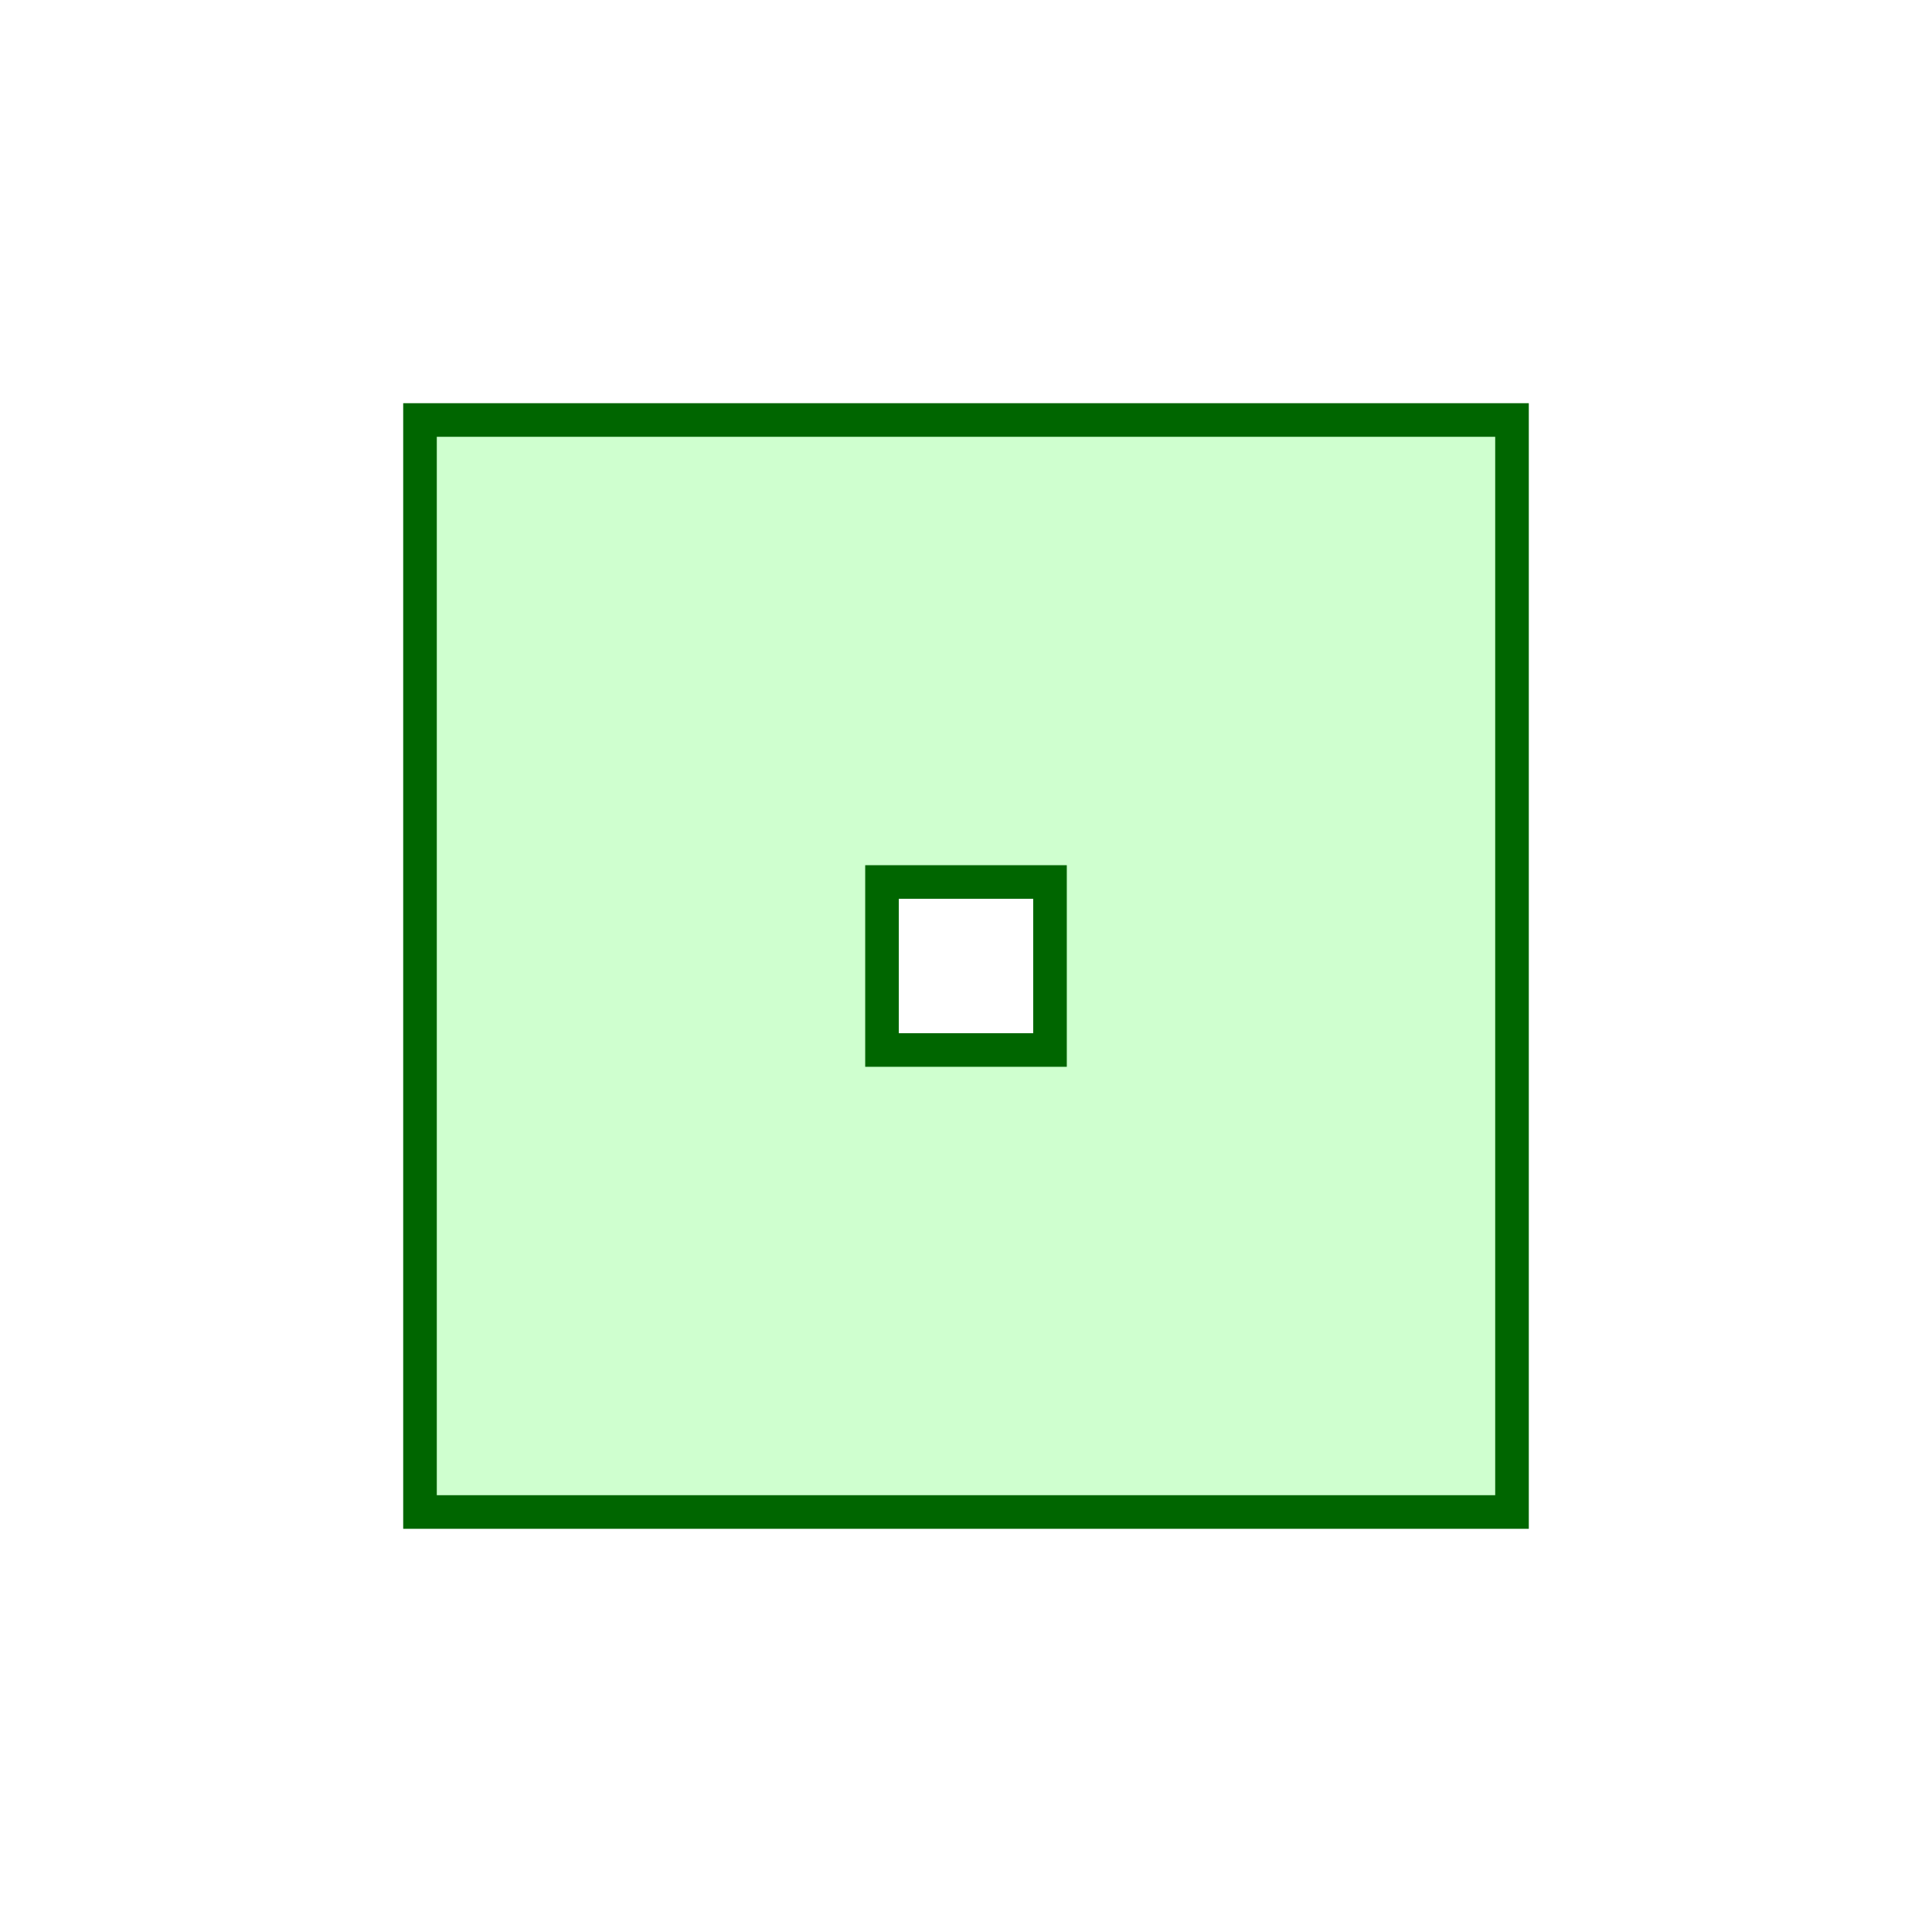
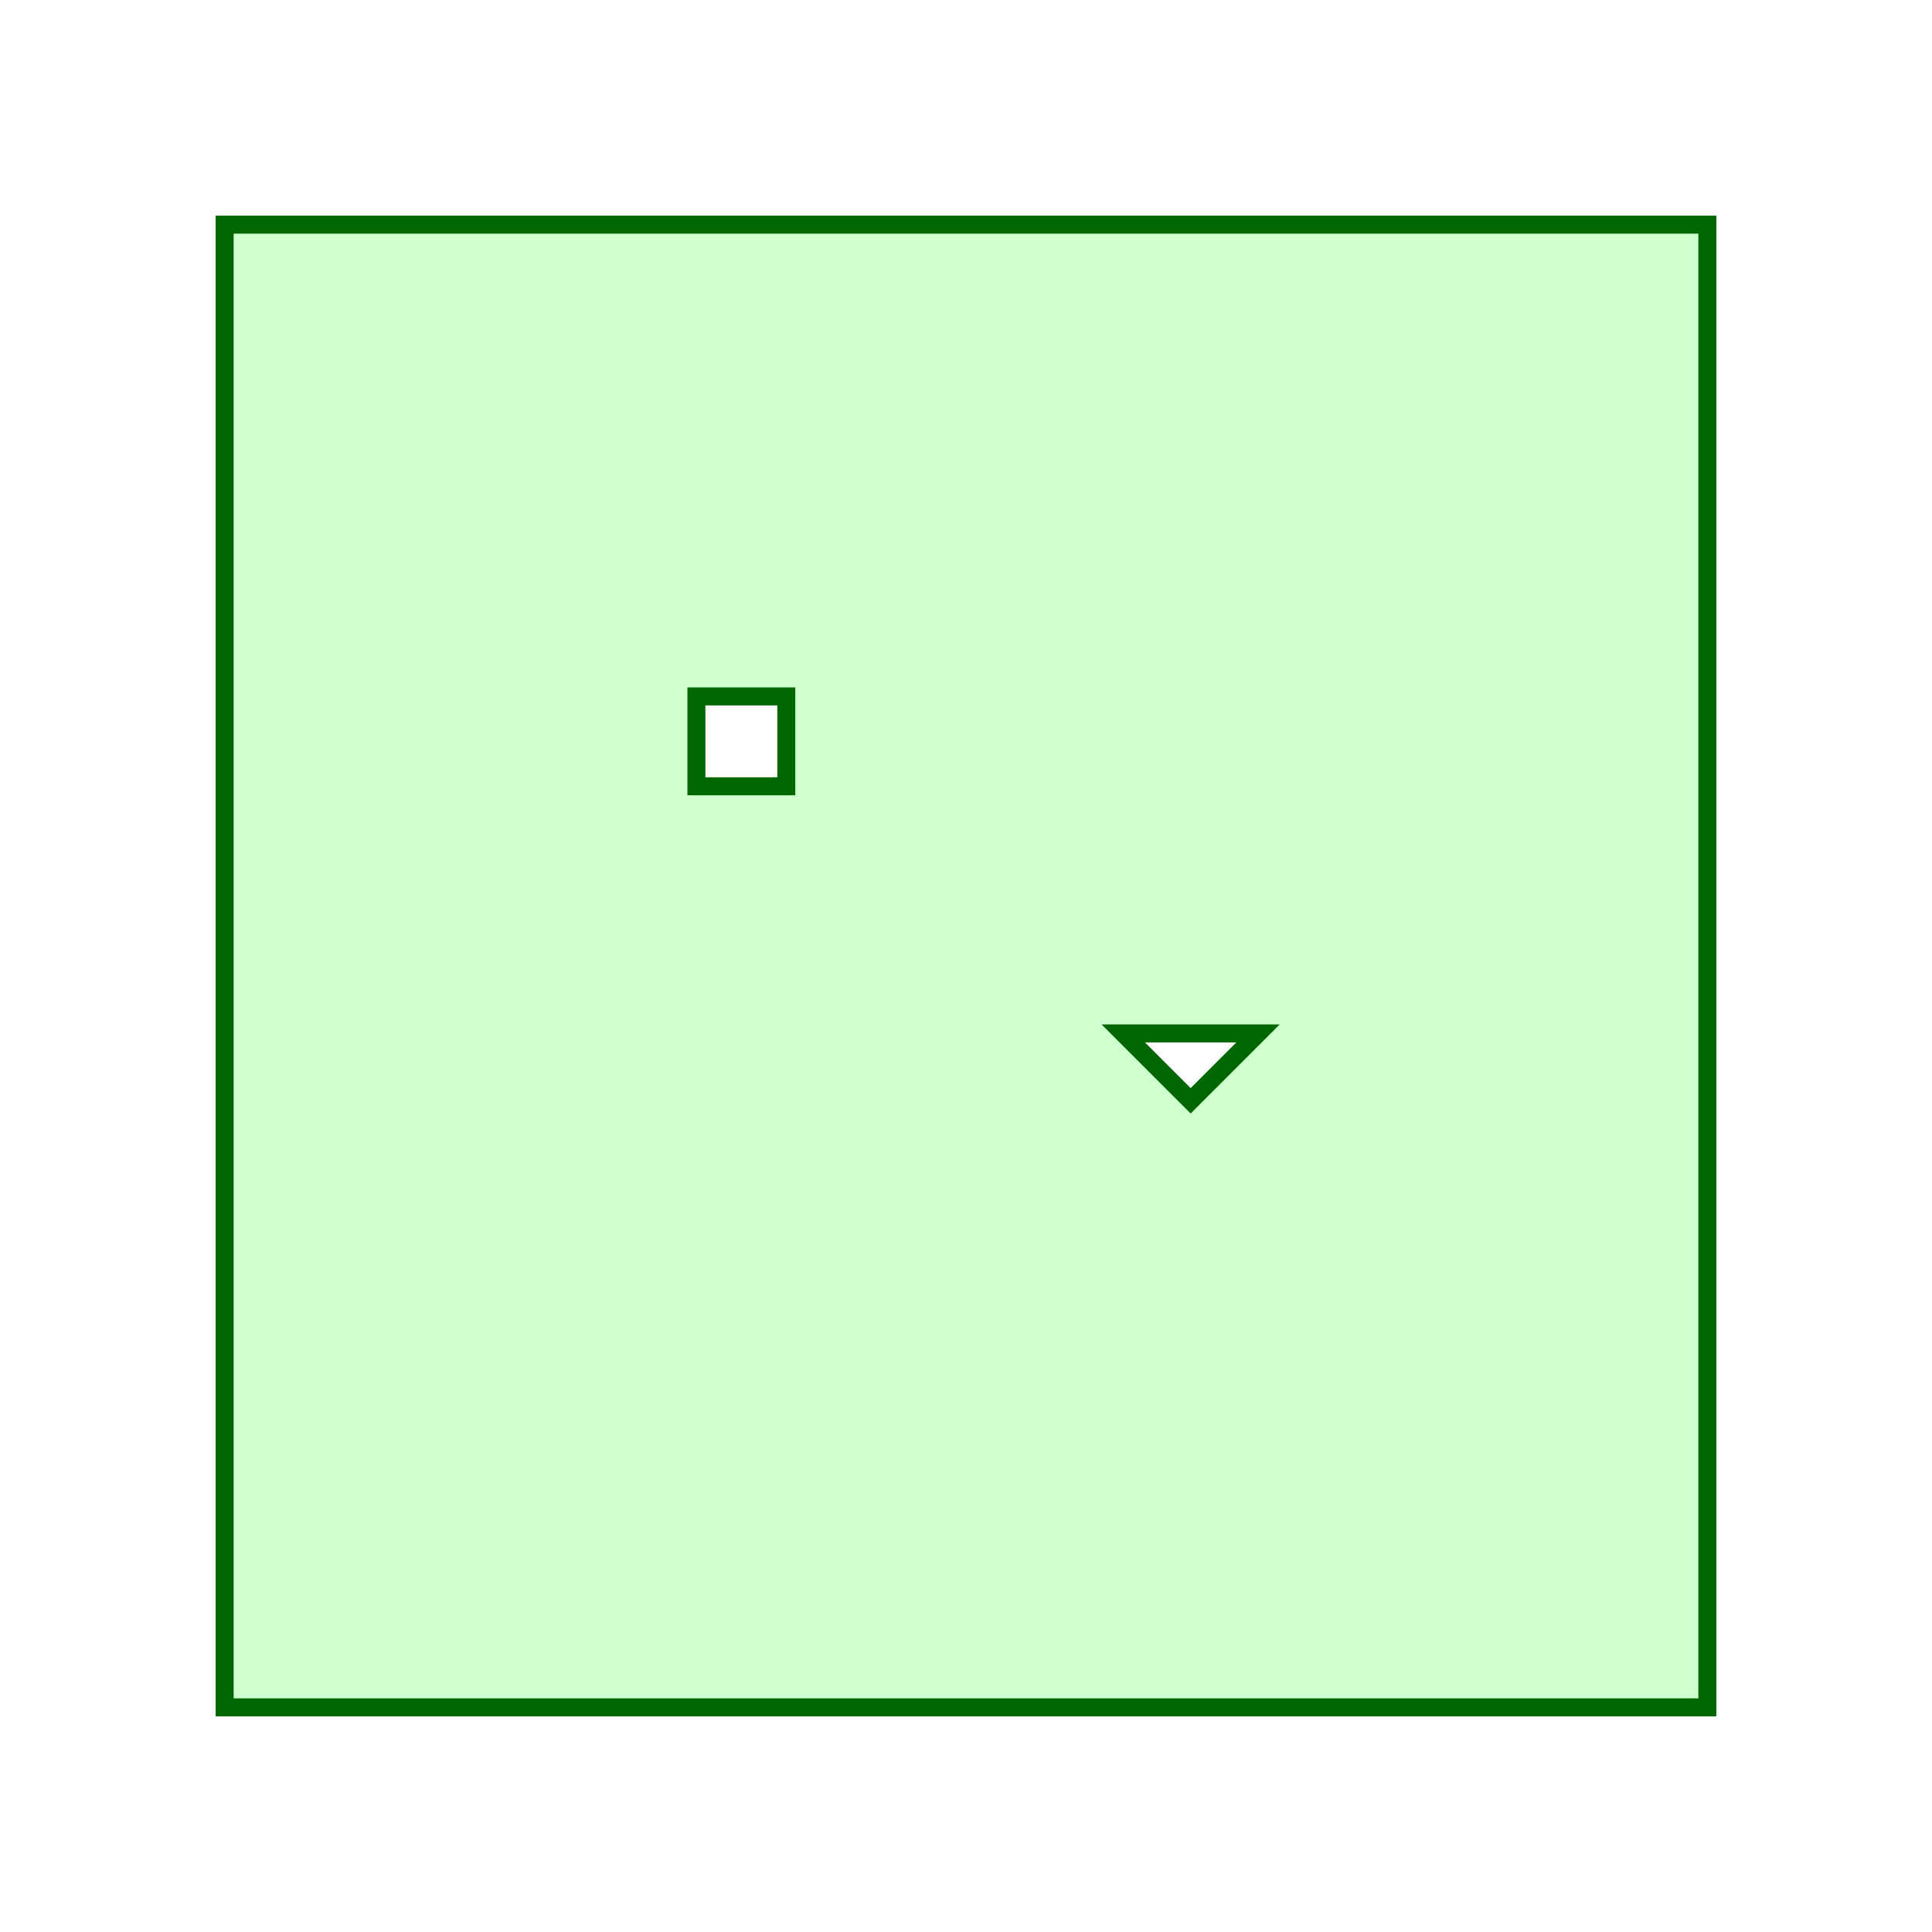
- <svg xmlns="http://www.w3.org/2000/svg" width="46px" height="46px" viewBox="0 0 46 46" version="1.0">
-   <path d=" M 36.00 36.00 L 10.00 36.00 L 10.00 10.00 L 36.00 10.00 z M 21.00 21.00 L 21.00 25.00 L 25.00 25.00 L 25.00 21.00 z" style="fill:#00ff00; fill-opacity:0.19; fill-rule:evenodd; stroke:#006600; stroke-opacity:1.00; stroke-width:0.80;" />
+ <svg xmlns="http://www.w3.org/2000/svg" width="86px" height="86px" viewBox="0 0 86 86" version="1.0">
+   <path d=" M 76.00 76.00 L 10.00 76.00 L 10.00 10.00 L 76.00 10.00 z M 50.00 46.00 L 53.00 49.00 L 56.00 46.00 z M 31.00 31.00 L 31.00 35.00 L 35.00 35.00 L 35.00 31.00 z" style="fill:#00ff00; fill-opacity:0.19; fill-rule:evenodd; stroke:#006600; stroke-opacity:1.00; stroke-width:0.80;" />
</svg>
